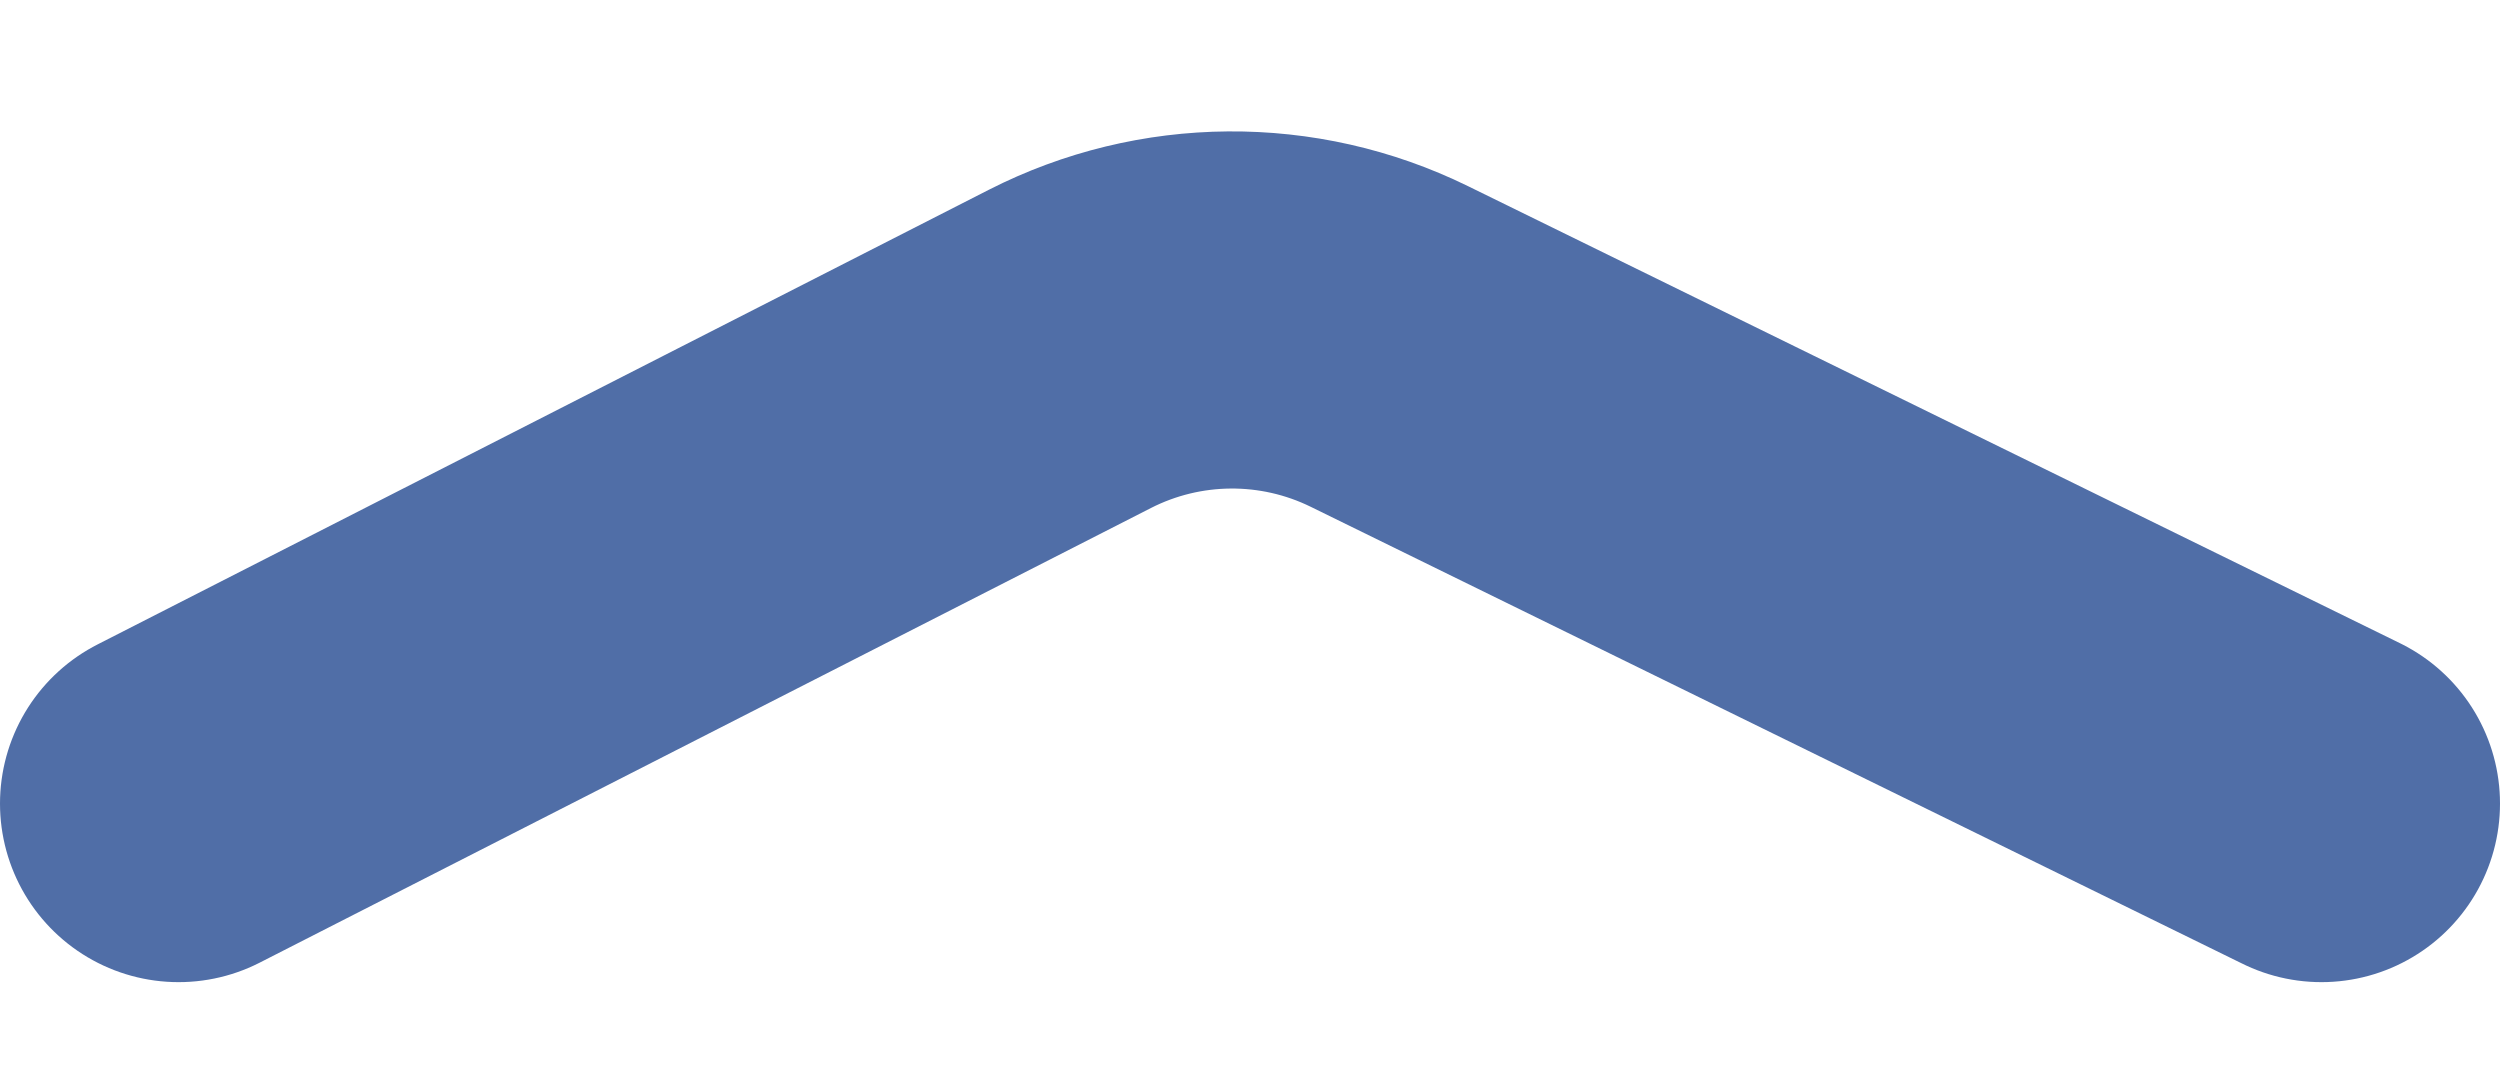
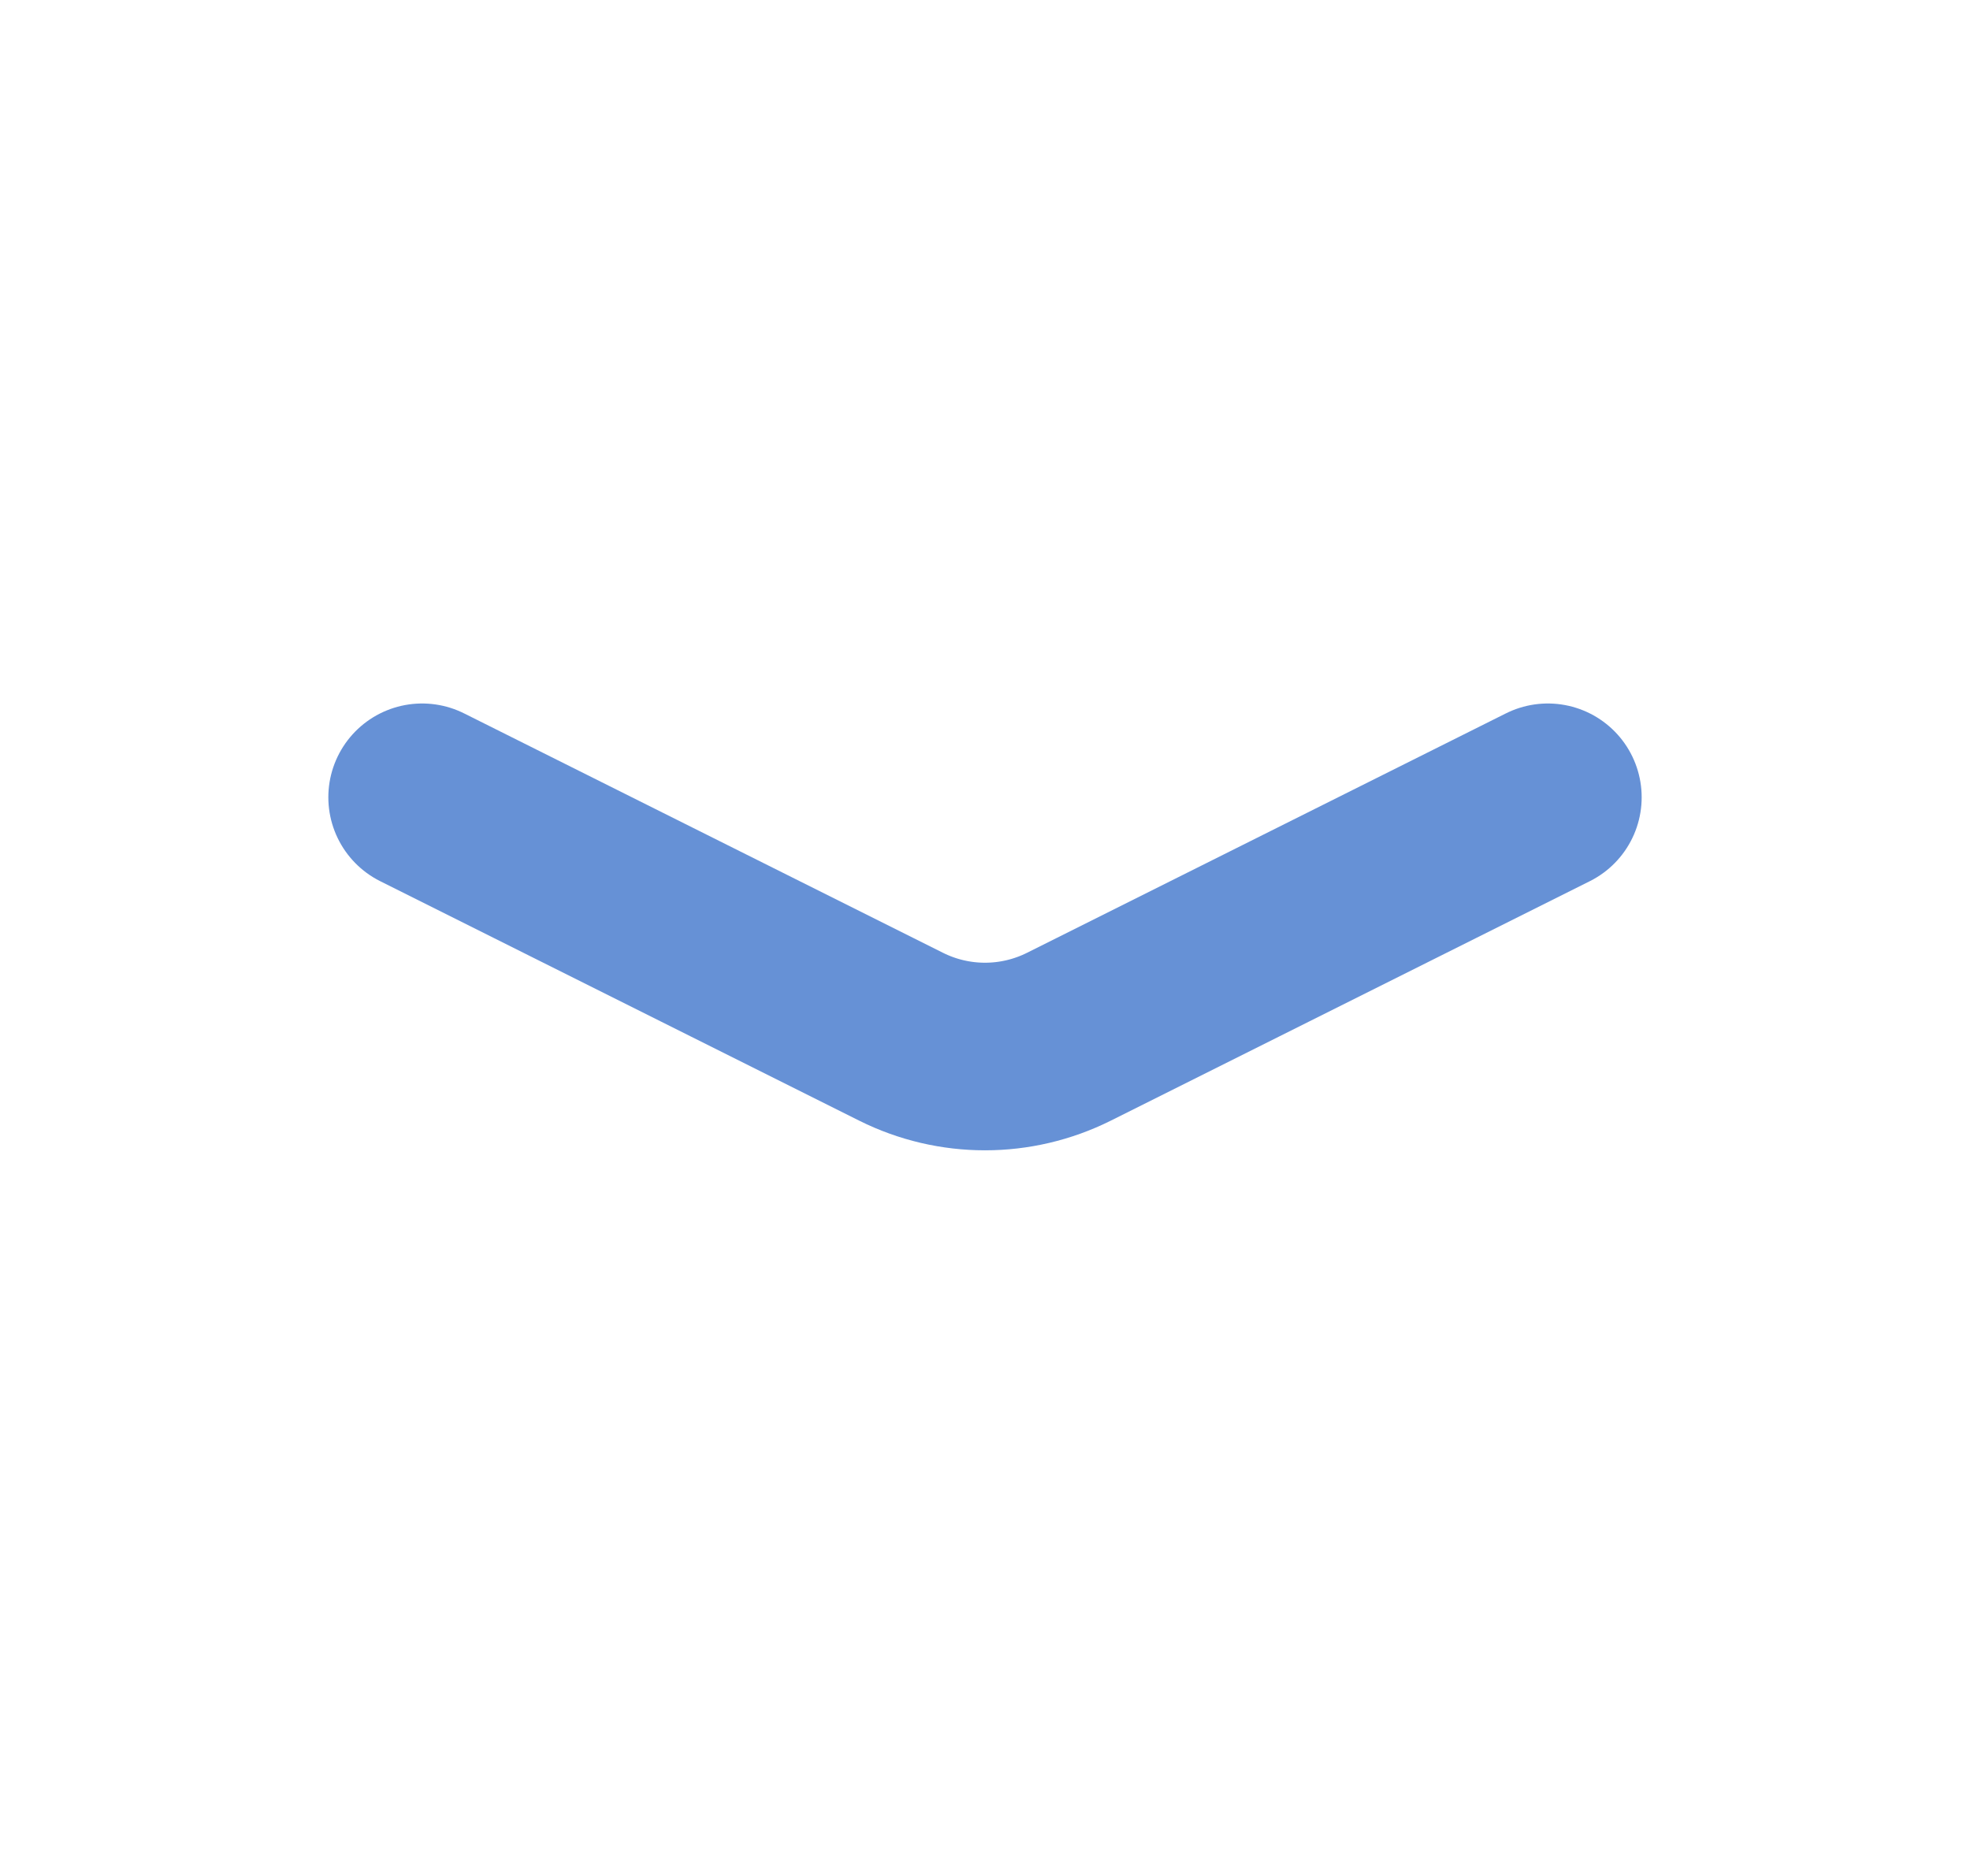
- <svg xmlns="http://www.w3.org/2000/svg" width="14" height="6" viewBox="0 0 14 6" fill="none">
-   <path d="M1 4.5L5.991 1.954C6.552 1.668 7.215 1.663 7.78 1.94L13 4.5" stroke="#506EA7" stroke-width="2" stroke-linecap="round" stroke-linejoin="round" />
+ <svg xmlns="http://www.w3.org/2000/svg" width="21" height="20" viewBox="0 0 21 20" fill="none">
+   <path d="M4.5 8.5L7.5 10L9.606 11.053C10.169 11.334 10.831 11.334 11.394 11.053L16.5 8.5" stroke="#6691D6" stroke-width="2" stroke-linecap="round" stroke-linejoin="round" />
</svg>
